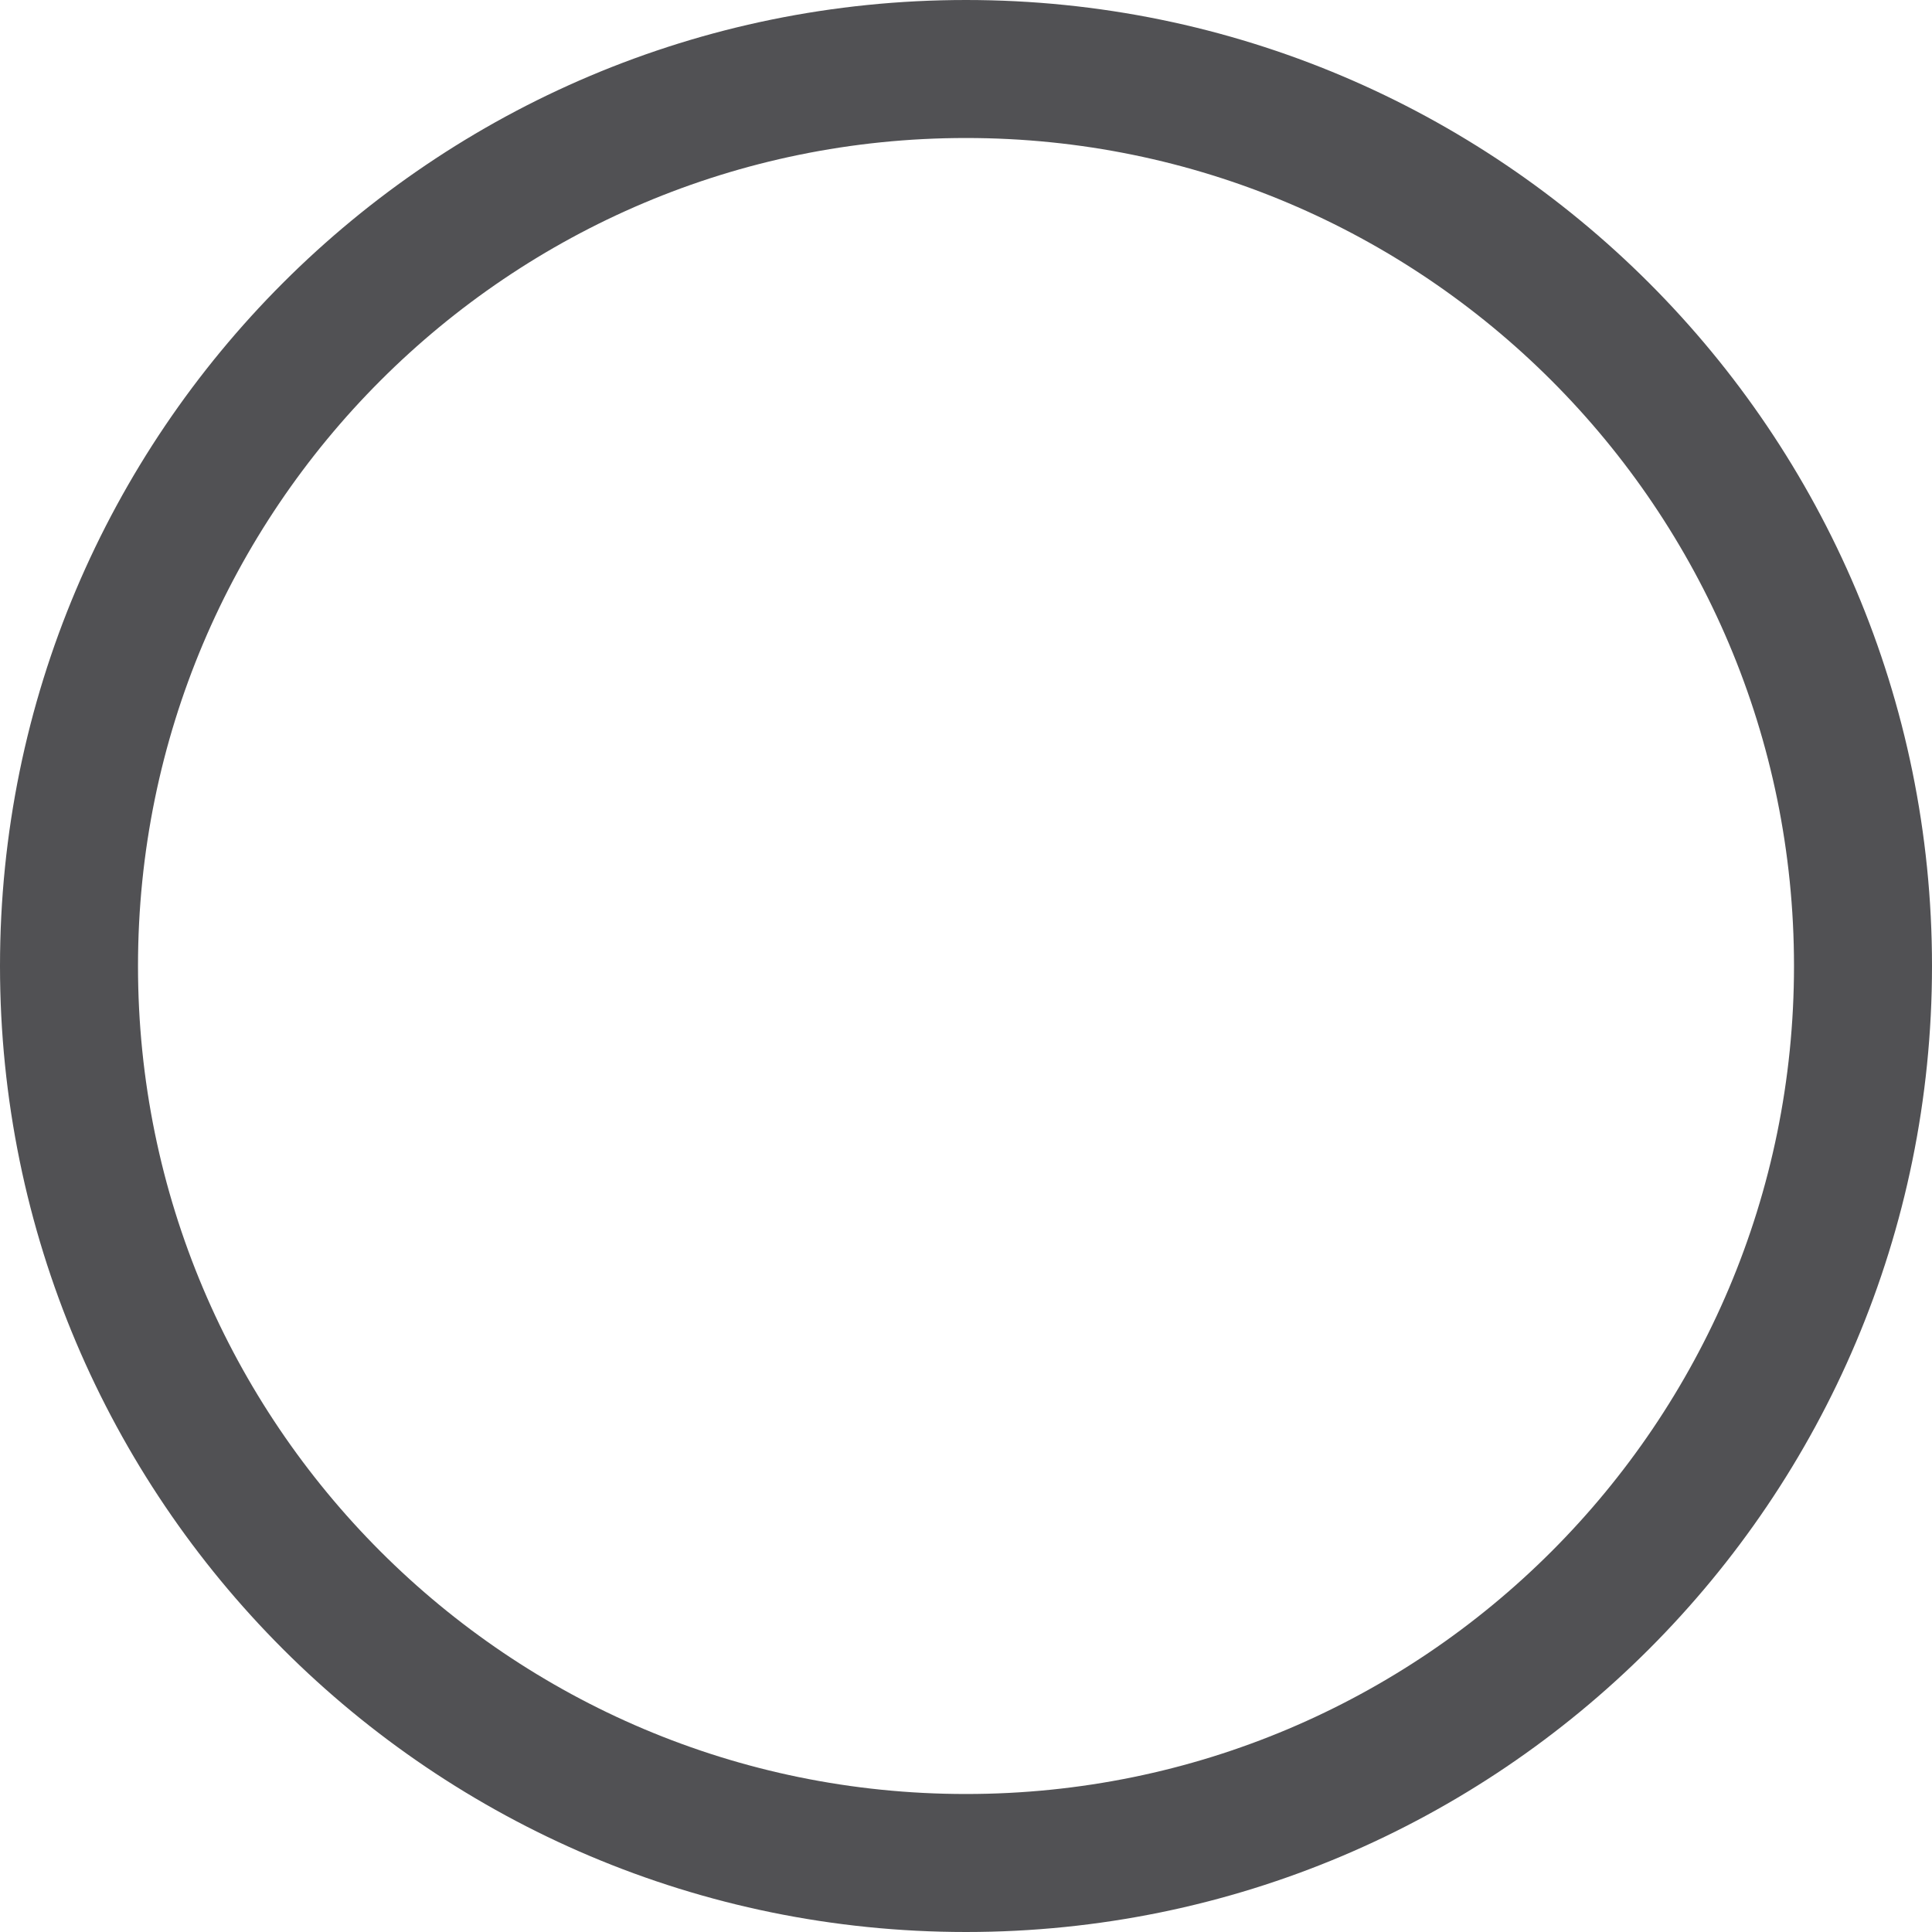
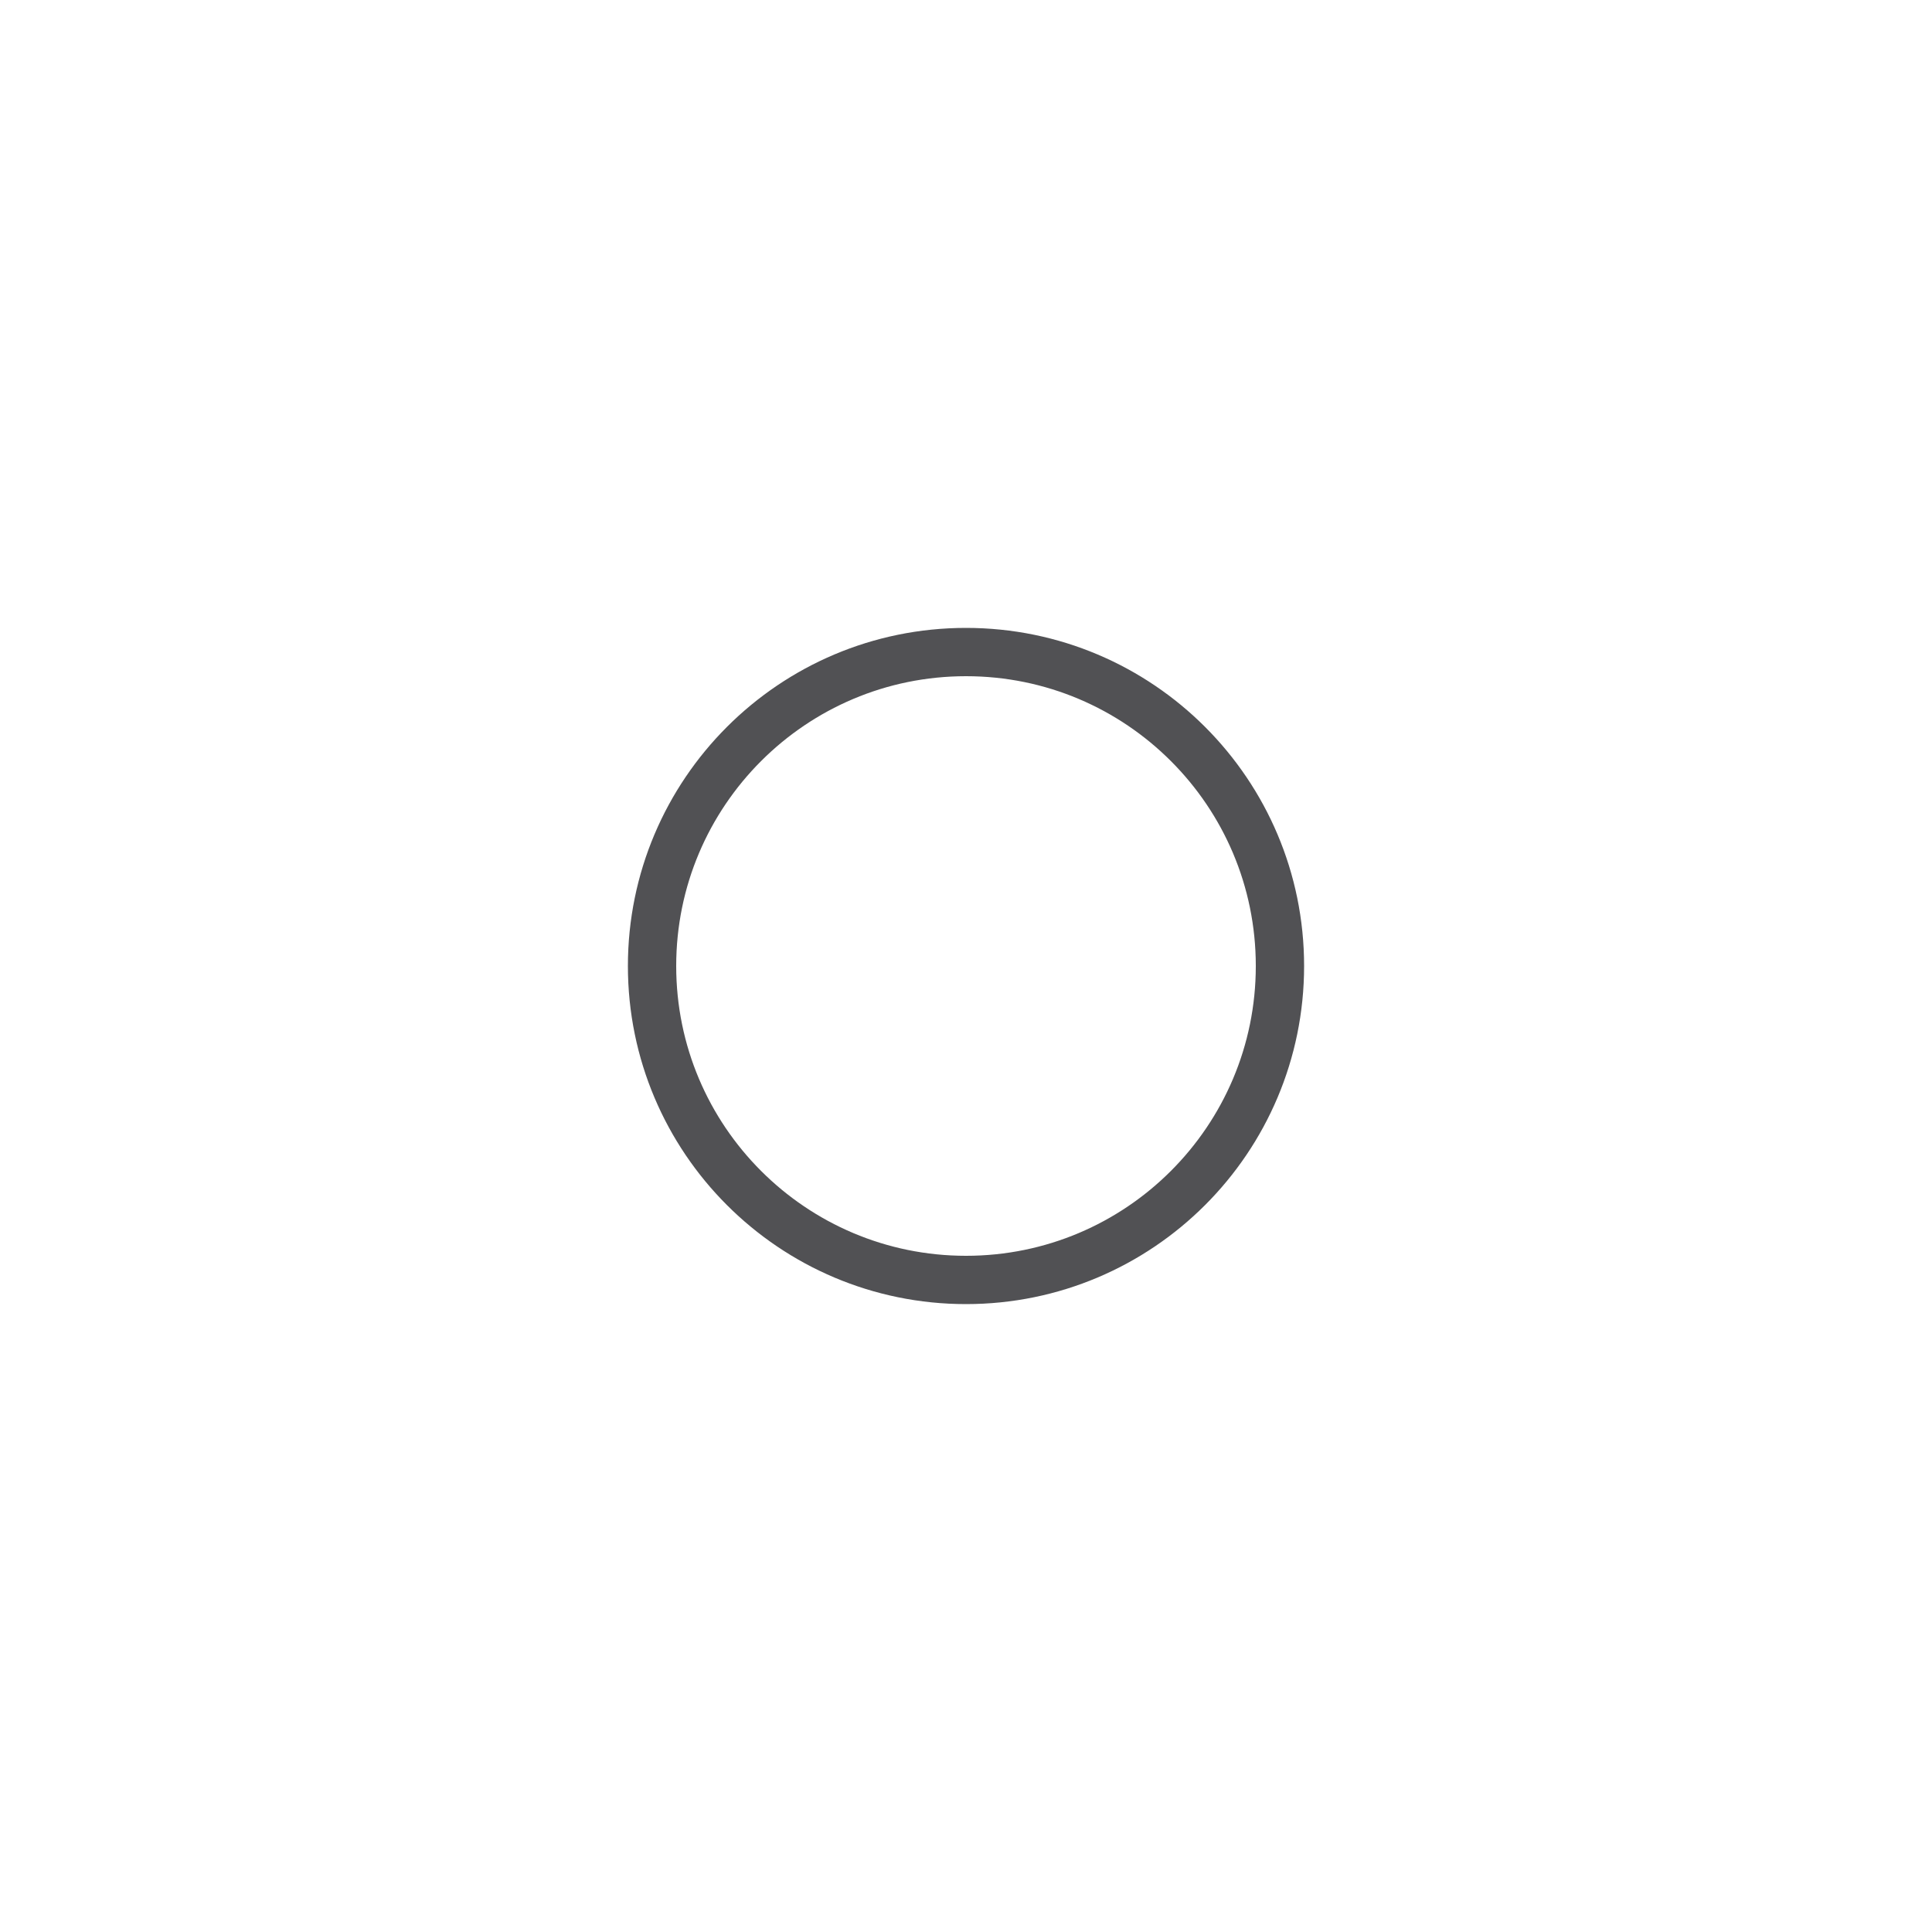
- <svg xmlns="http://www.w3.org/2000/svg" width="14px" height="14px" viewBox="0 0 14 14" version="1.1">
-   <g id="Wireframes-v1" stroke="none" stroke-width="1" fill="none" fill-rule="evenodd">
-     <g id="data-visualization" transform="translate(-736, -109)" stroke="#515154">
-       <g id="Group" transform="translate(36, 23)">
-         <circle id="Oval" cx="707" cy="93" r="6.5" />
+ <svg xmlns="http://www.w3.org/2000/svg" id="Layer_1" data-name="Layer 1" viewBox="0 0 40 40">
+   <g id="Wireframes-v1">
+     <g id="data-visualization">
+       <g id="Group">
+         <circle id="Oval" cx="20" cy="20" r="6.5" style="fill: none;stroke: #515154" />
      </g>
    </g>
  </g>
</svg>
